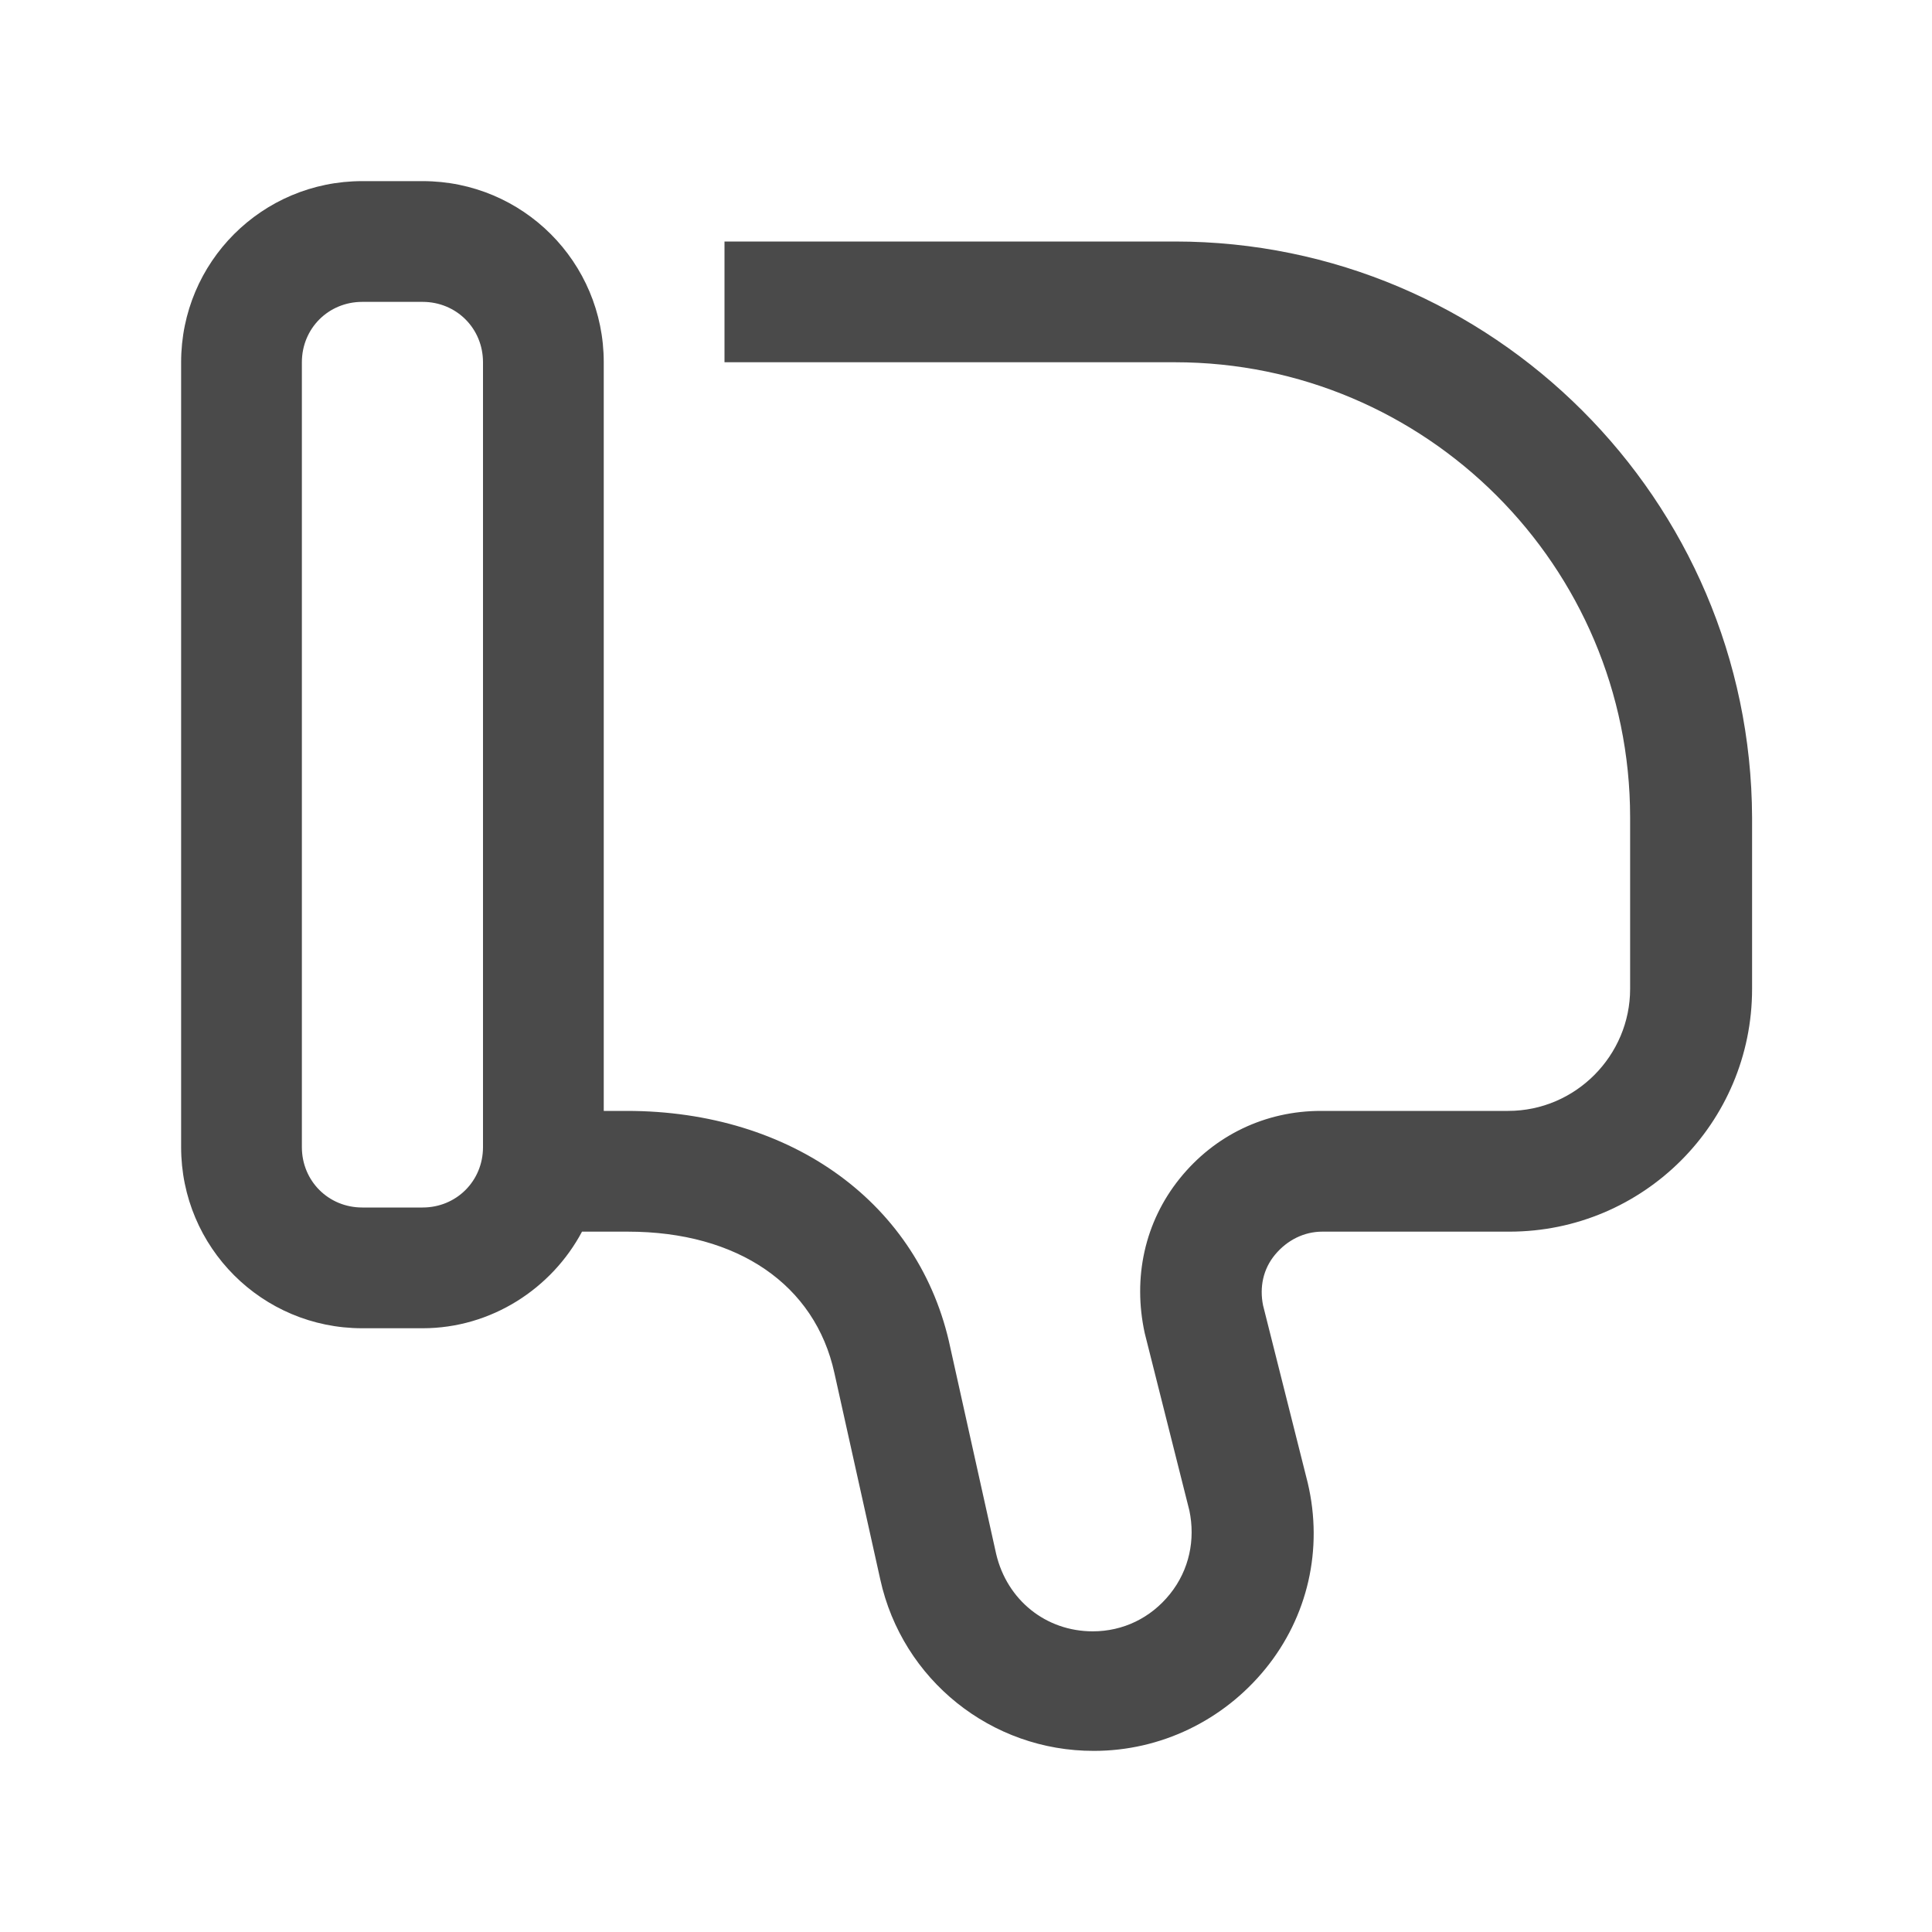
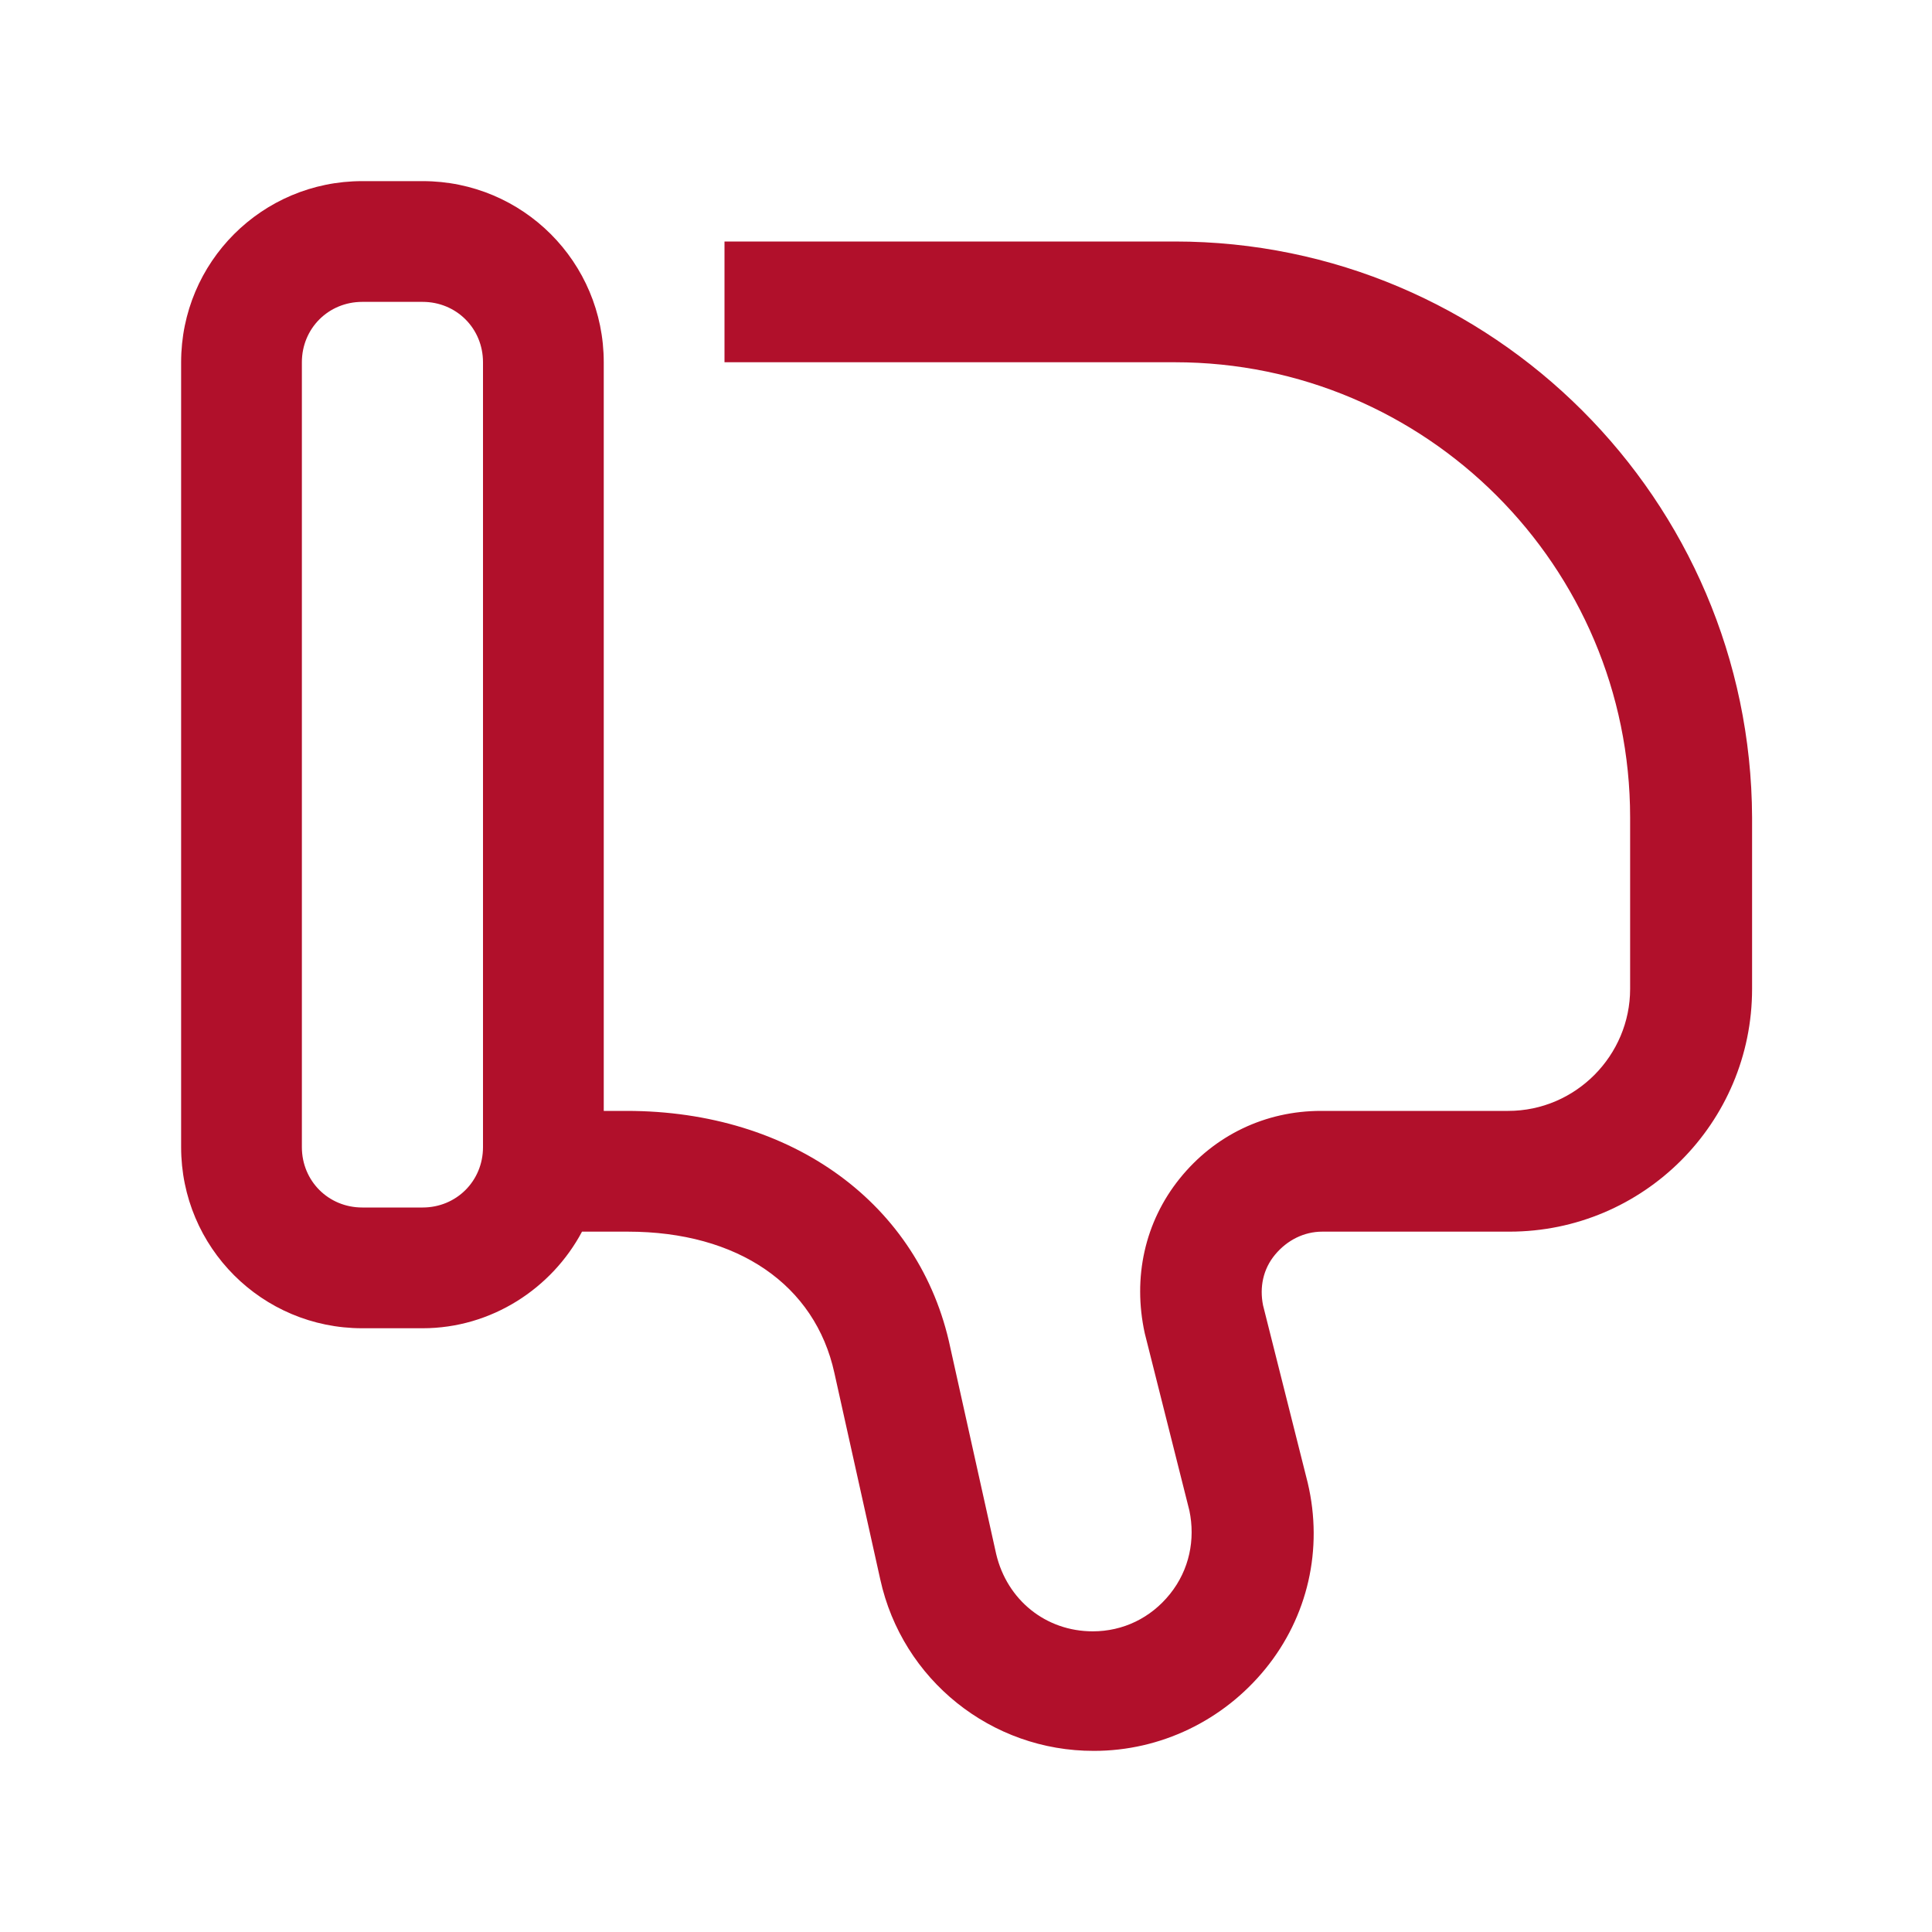
<svg xmlns="http://www.w3.org/2000/svg" t="1669095938095" class="icon" viewBox="0 0 1024 1024" version="1.1" p-id="2424" width="64" height="64">
-   <path d="M622.72 128H384v64h238.72C755.84 192 864 300.16 864 433.28v90.88c0 35.2-28.8 64.64-64.64 64.64h-99.2c-29.44 0-56.32 12.8-74.88 35.84-18.56 23.04-24.96 52.48-18.56 81.92l23.68 94.08c3.2 15.36 0 31.36-10.24 44.16-10.24 12.8-24.96 19.84-40.96 19.84-24.96 0-45.44-16.64-51.2-40.96l-24.32-109.44c-16-76.16-83.84-125.44-171.52-125.44H320V192c0-53.12-42.88-96-96-96H192C138.88 96 96 138.88 96 192v416c0 53.12 42.88 96 96 96h32c36.48 0 68.48-21.12 84.48-51.2h24.32c58.24 0 99.2 28.16 109.44 74.88l24.32 109.44A115.648 115.648 0 0 0 579.84 928c35.2 0 68.48-16 90.88-43.52 22.4-27.52 30.72-63.36 22.4-98.56l-23.68-94.08c-1.92-9.6 0-19.2 6.4-26.88s15.36-12.16 24.96-12.16H800c71.04 0 128.64-57.6 128.64-128.64v-90.88C928 264.96 791.04 128 622.72 128zM224 640H192c-17.92 0-32-14.08-32-32V192c0-17.92 14.08-32 32-32h32c17.92 0 32 14.08 32 32v416c0 17.92-14.08 32-32 32z" p-id="2425" fill="#4A4A4A" />
+   <path d="M622.72 128H384v64h238.72C755.84 192 864 300.16 864 433.28v90.88c0 35.2-28.8 64.64-64.64 64.64h-99.2c-29.44 0-56.32 12.8-74.88 35.84-18.56 23.04-24.96 52.48-18.56 81.92l23.68 94.08c3.2 15.36 0 31.36-10.24 44.16-10.24 12.8-24.96 19.84-40.96 19.84-24.96 0-45.44-16.64-51.2-40.96l-24.32-109.44c-16-76.16-83.84-125.44-171.52-125.44H320V192c0-53.12-42.88-96-96-96H192C138.88 96 96 138.88 96 192v416c0 53.12 42.88 96 96 96h32c36.48 0 68.48-21.12 84.48-51.2h24.32c58.24 0 99.2 28.16 109.44 74.88l24.32 109.44A115.648 115.648 0 0 0 579.84 928c35.2 0 68.48-16 90.88-43.52 22.4-27.52 30.72-63.36 22.4-98.56l-23.68-94.08c-1.92-9.6 0-19.2 6.4-26.88s15.36-12.16 24.96-12.16H800c71.04 0 128.64-57.6 128.64-128.64v-90.88C928 264.96 791.04 128 622.72 128zM224 640H192c-17.92 0-32-14.08-32-32V192c0-17.92 14.08-32 32-32h32c17.92 0 32 14.08 32 32v416c0 17.92-14.08 32-32 32z" p-id="2425" fill="#b1102b" />
</svg>
